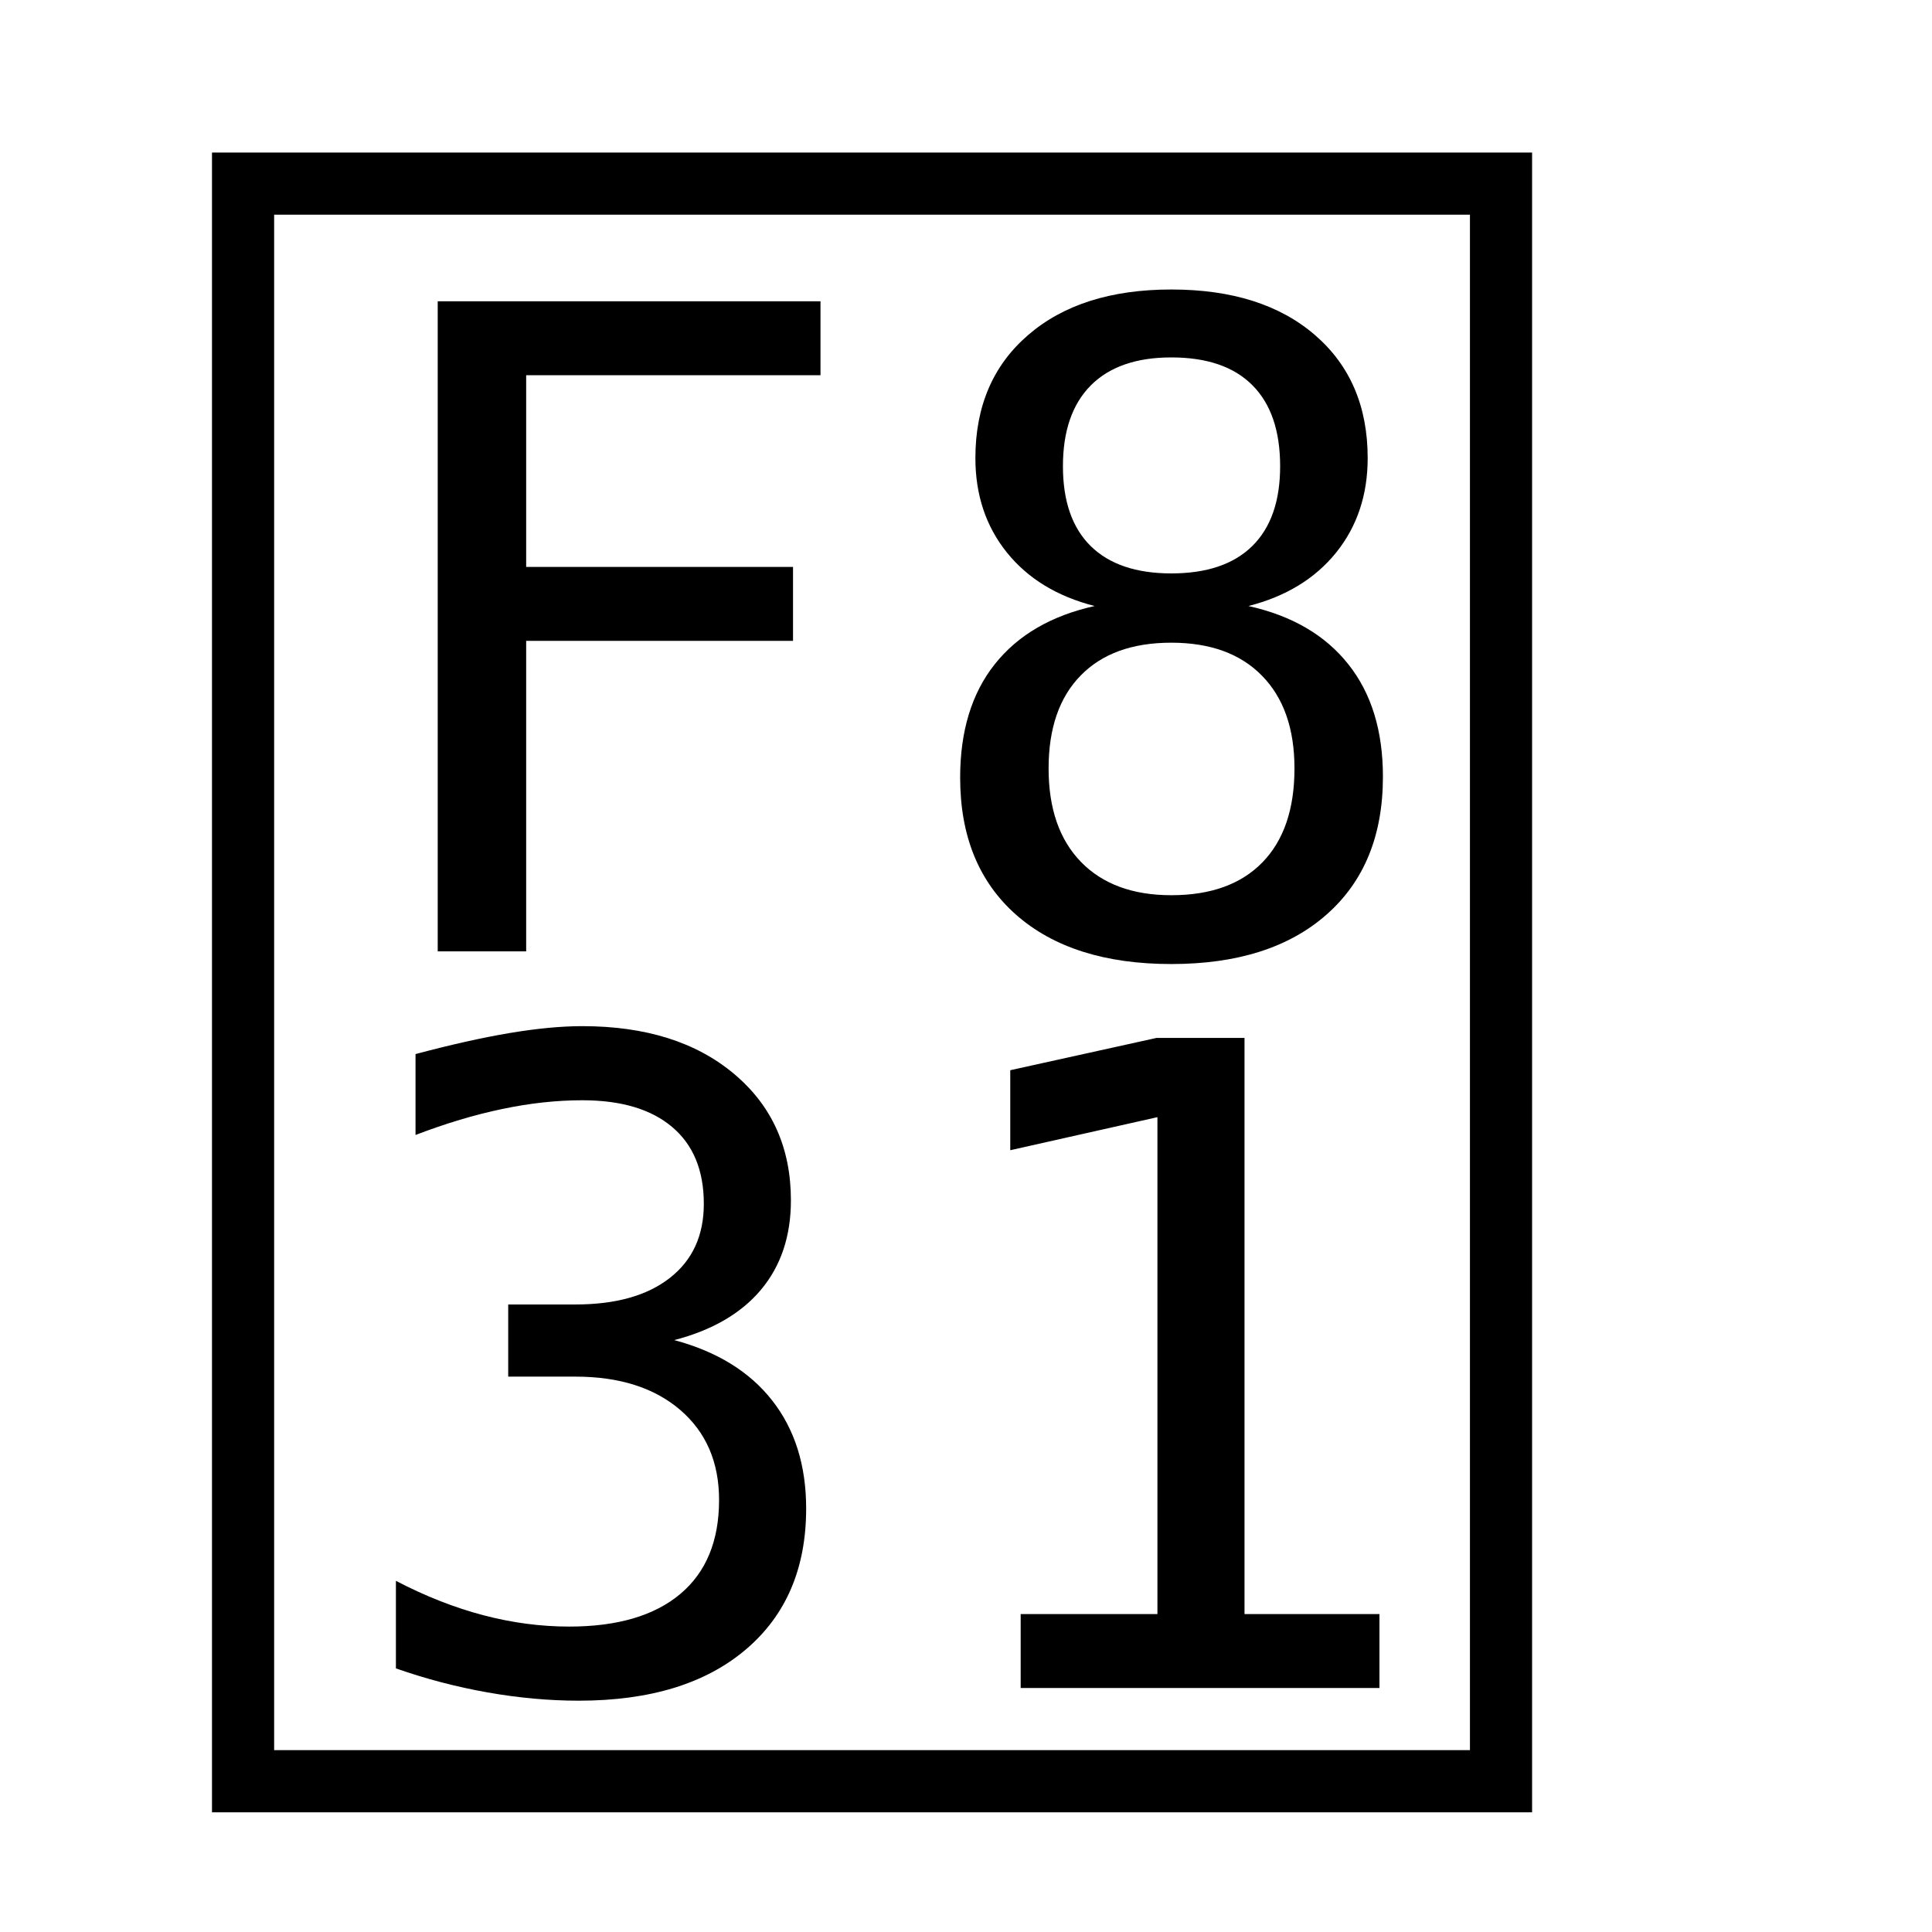
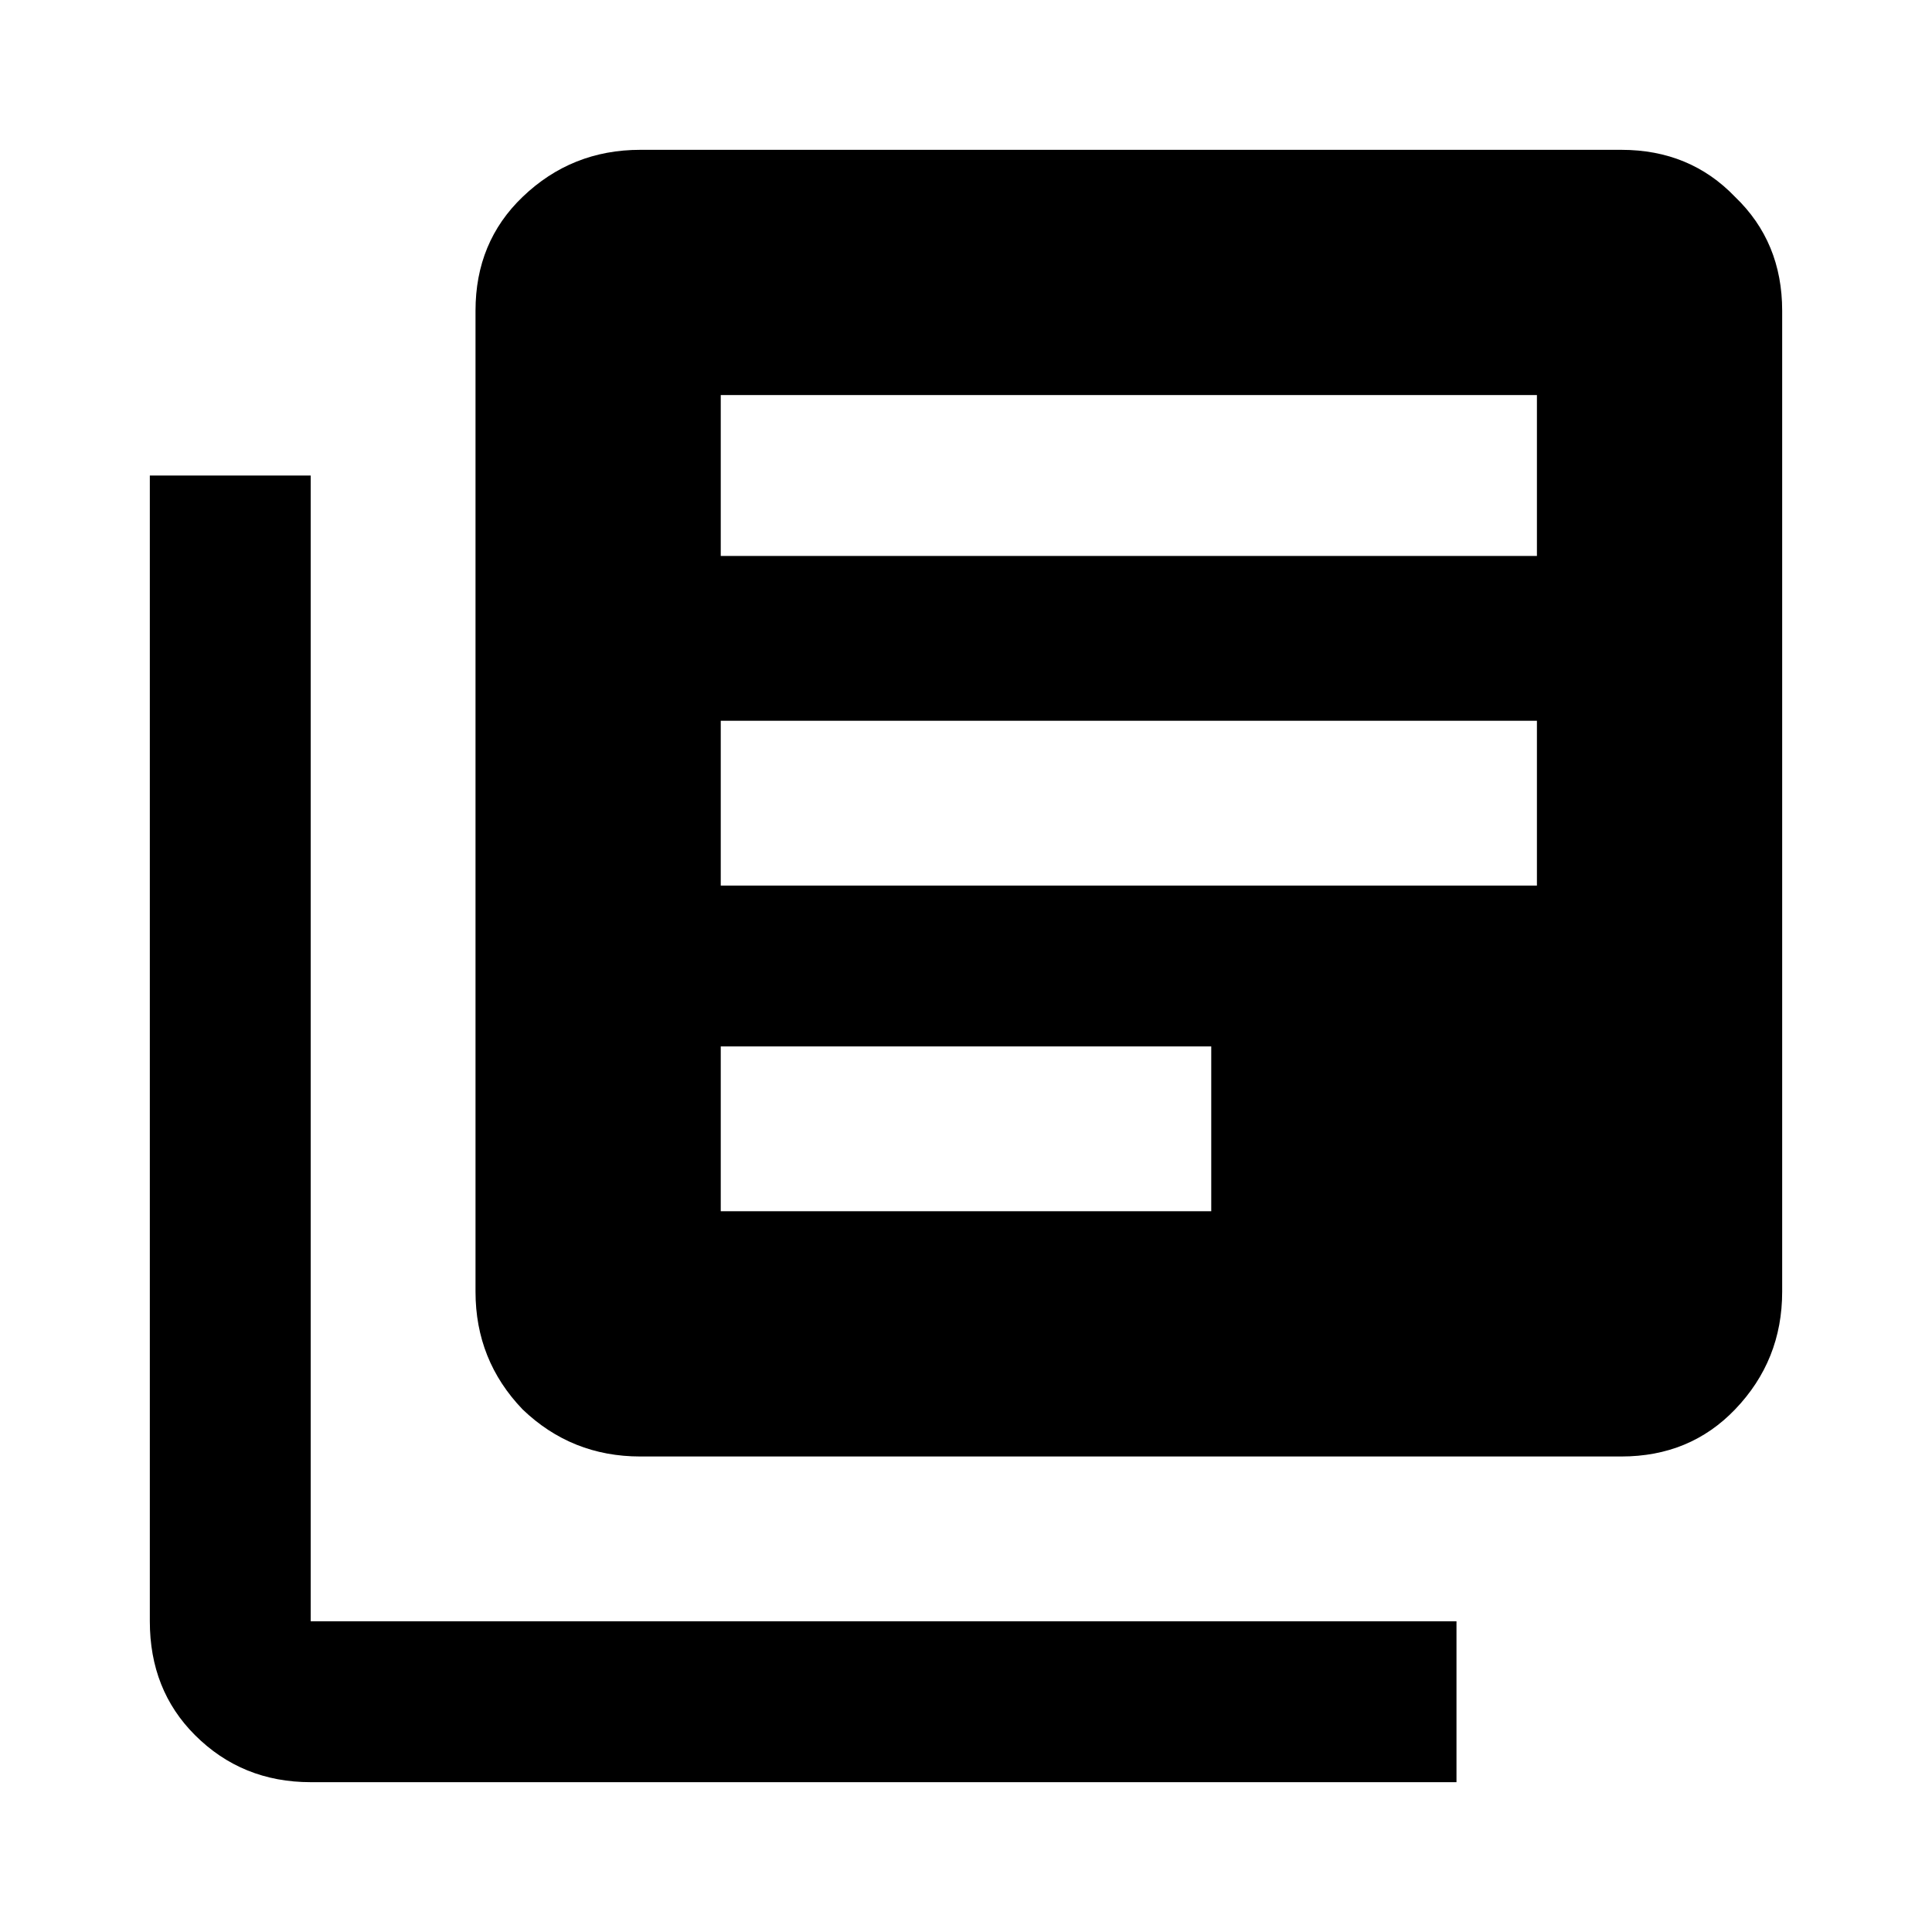
<svg xmlns="http://www.w3.org/2000/svg" version="1.1" x="0px" y="0px" width="200" height="200" viewBox="0 0 200 200" xml:space="preserve" id="svg9">
  <defs id="defs13" />
  <g id="Guides" style="display:none" transform="translate(0,176)">
</g>
-   <text xml:space="preserve" style="font-style:normal;font-weight:normal;font-size:203.101px;line-height:1.25;font-family:sans-serif;letter-spacing:0px;word-spacing:0px;fill:#000000;fill-opacity:1;stroke:none;stroke-width:5.078" x="15.51" y="174.741" id="text821">
-     <tspan id="tspan819" x="15.51" y="174.741" style="font-style:normal;font-variant:normal;font-weight:normal;font-stretch:normal;font-family:'JetBrainsMonoExtraBold Nerd Font';-inkscape-font-specification:'JetBrainsMonoExtraBold Nerd Font';stroke-width:5.078"></tspan>
-   </text>
+   <g aria-label="" style="font-style:normal;font-weight:normal;font-size:203.101px;line-height:1.25;font-family:sans-serif;letter-spacing:0px;word-spacing:0px;fill:#000000;fill-opacity:1;stroke:none;stroke-width:5.078" id="text821">
+     <path d="M 159.102,57.552 H 74.612 V 40.898 H 159.102 Z M 125.388,125.388 H 74.612 V 108.327 H 125.388 Z M 159.102,91.673 H 74.612 V 74.612 h 84.49 z m 8.733,-76.163 H 66.285 q -7.109,0 -12.186,4.874 -4.874,4.671 -4.874,11.78 V 133.715 q 0,7.109 4.874,12.186 5.078,4.874 12.186,4.874 H 167.836 q 7.109,0 11.78,-4.874 4.874,-5.078 4.874,-12.186 V 32.164 q 0,-7.109 -4.874,-11.78 -4.671,-4.874 -11.78,-4.874 z M 32.164,49.225 H 15.51 V 167.836 q 0,7.109 4.671,11.78 4.874,4.874 11.983,4.874 H 150.775 V 167.836 H 32.164 Z" style="font-style:normal;font-variant:normal;font-weight:normal;font-stretch:normal;font-family:'JetBrainsMonoExtraBold Nerd Font';-inkscape-font-specification:'JetBrainsMonoExtraBold Nerd Font';stroke-width:5.078" id="path814" />
+   </g>
</svg>
